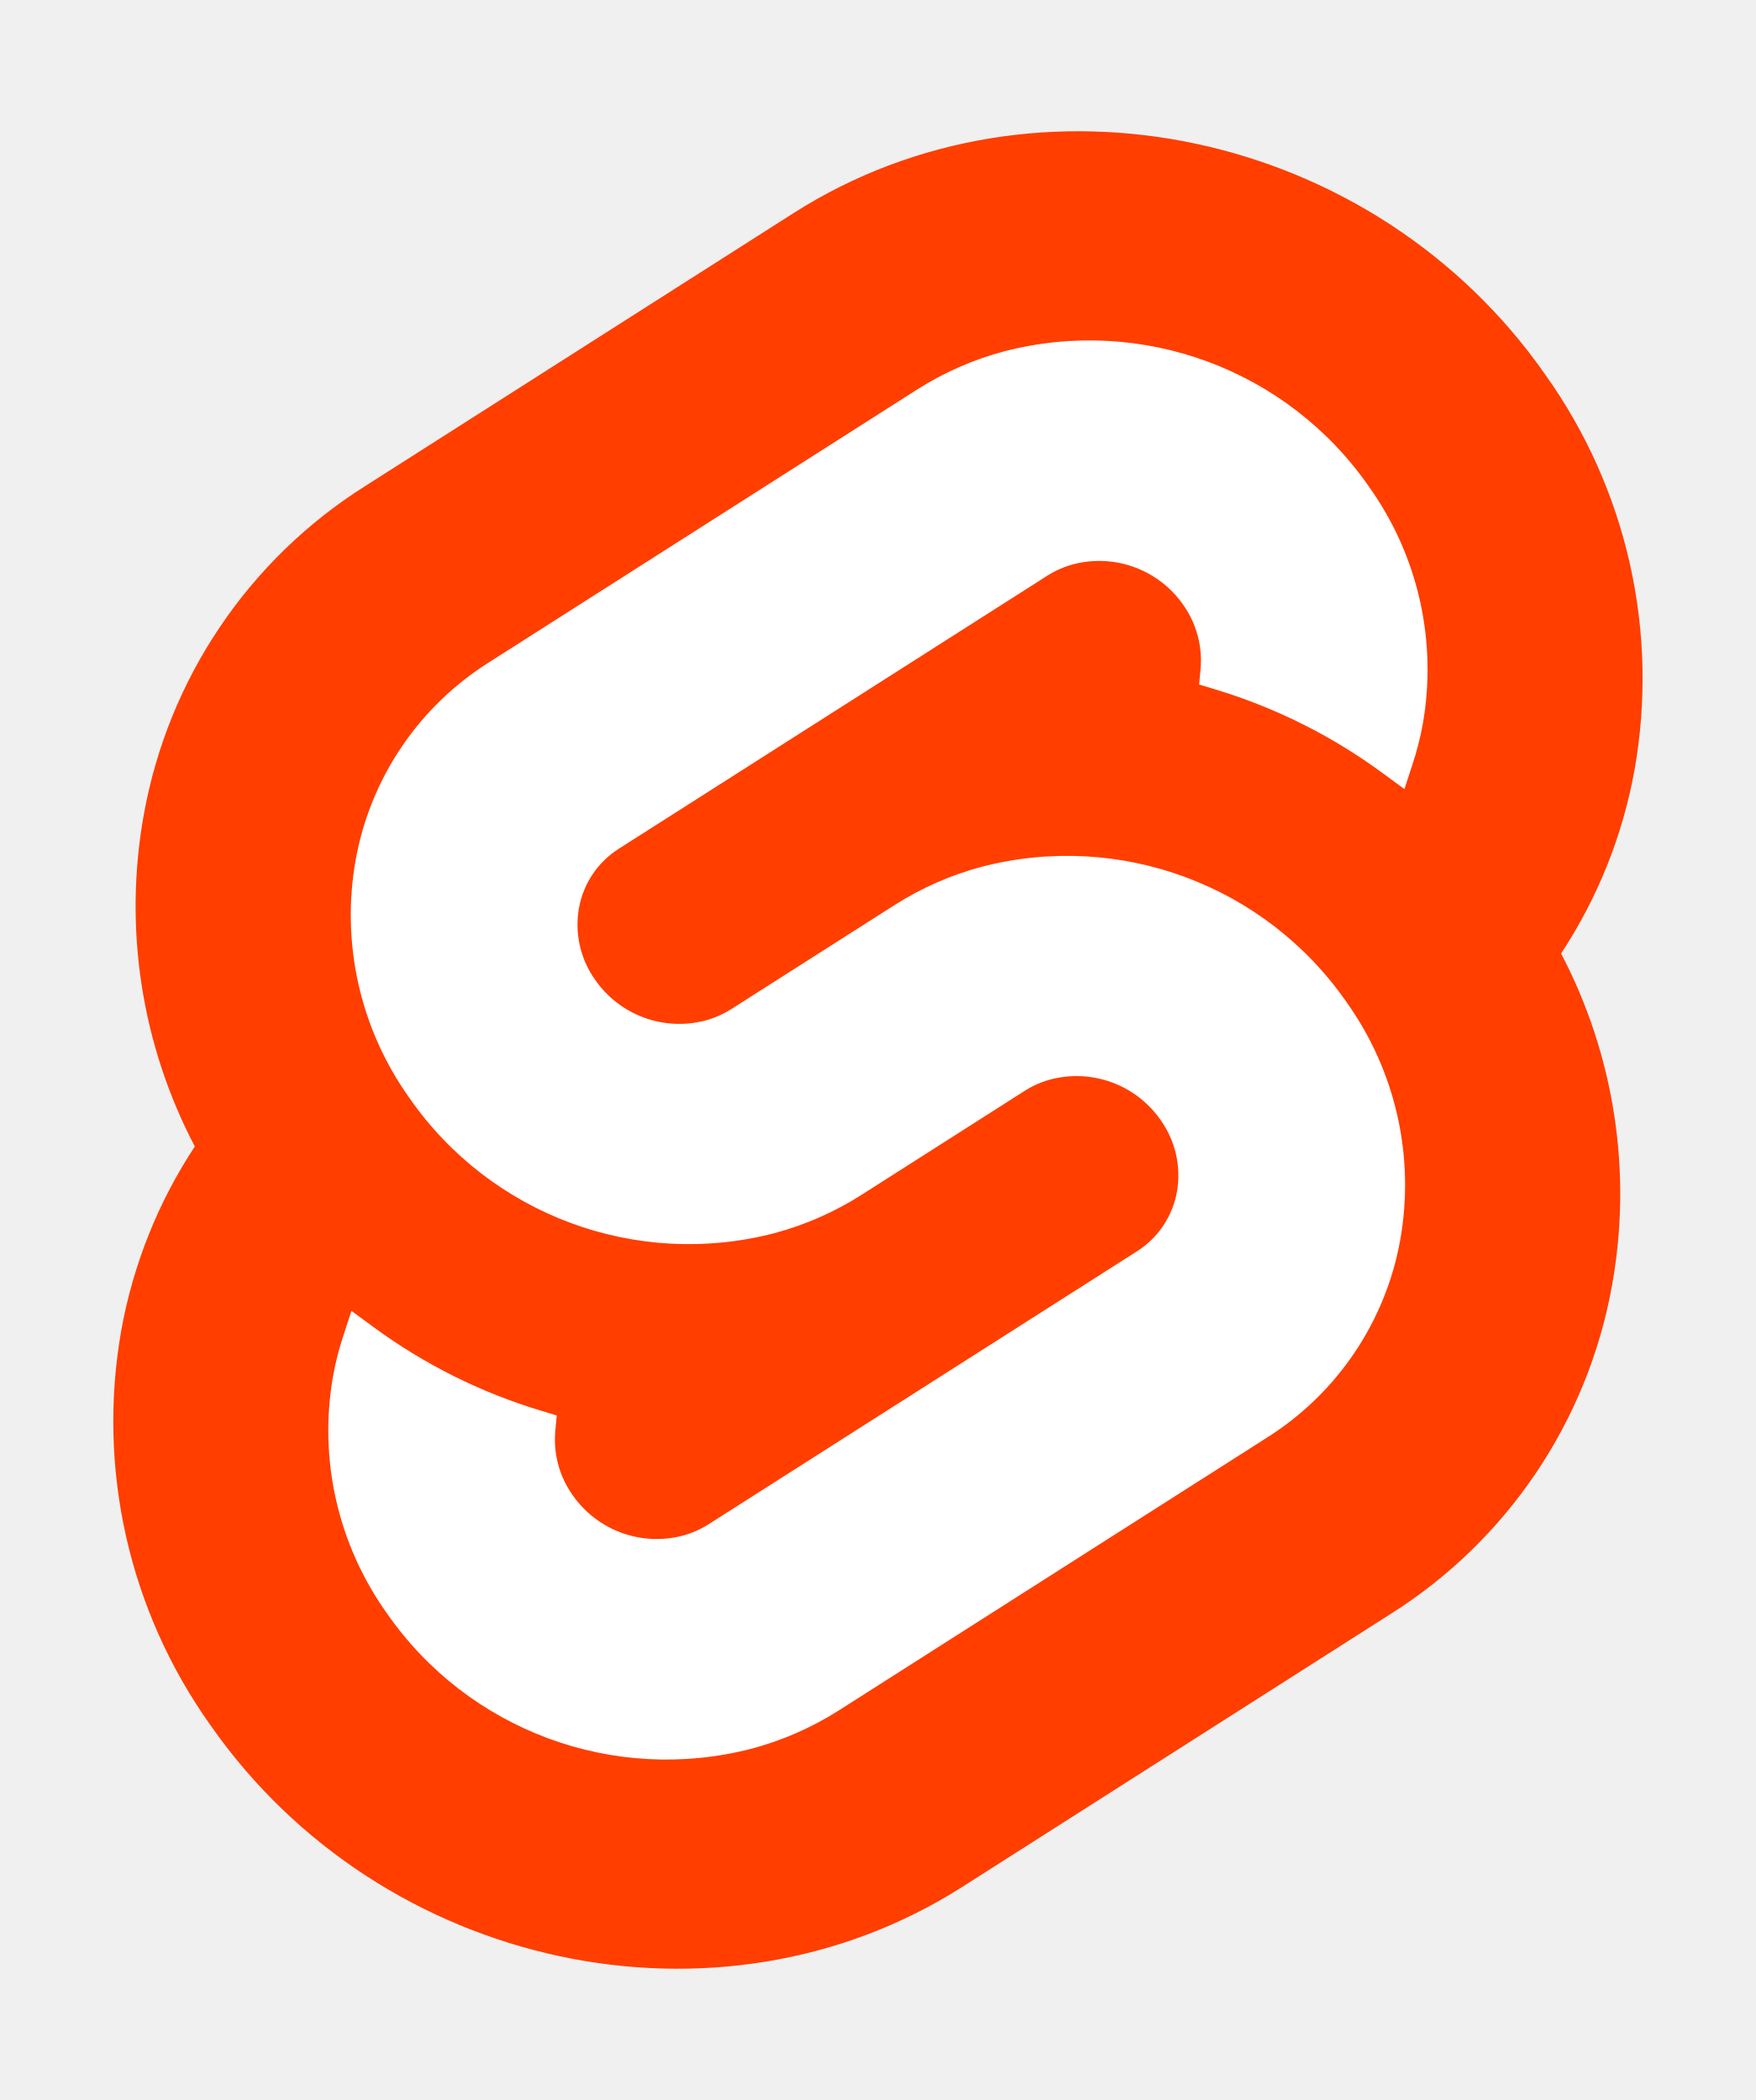
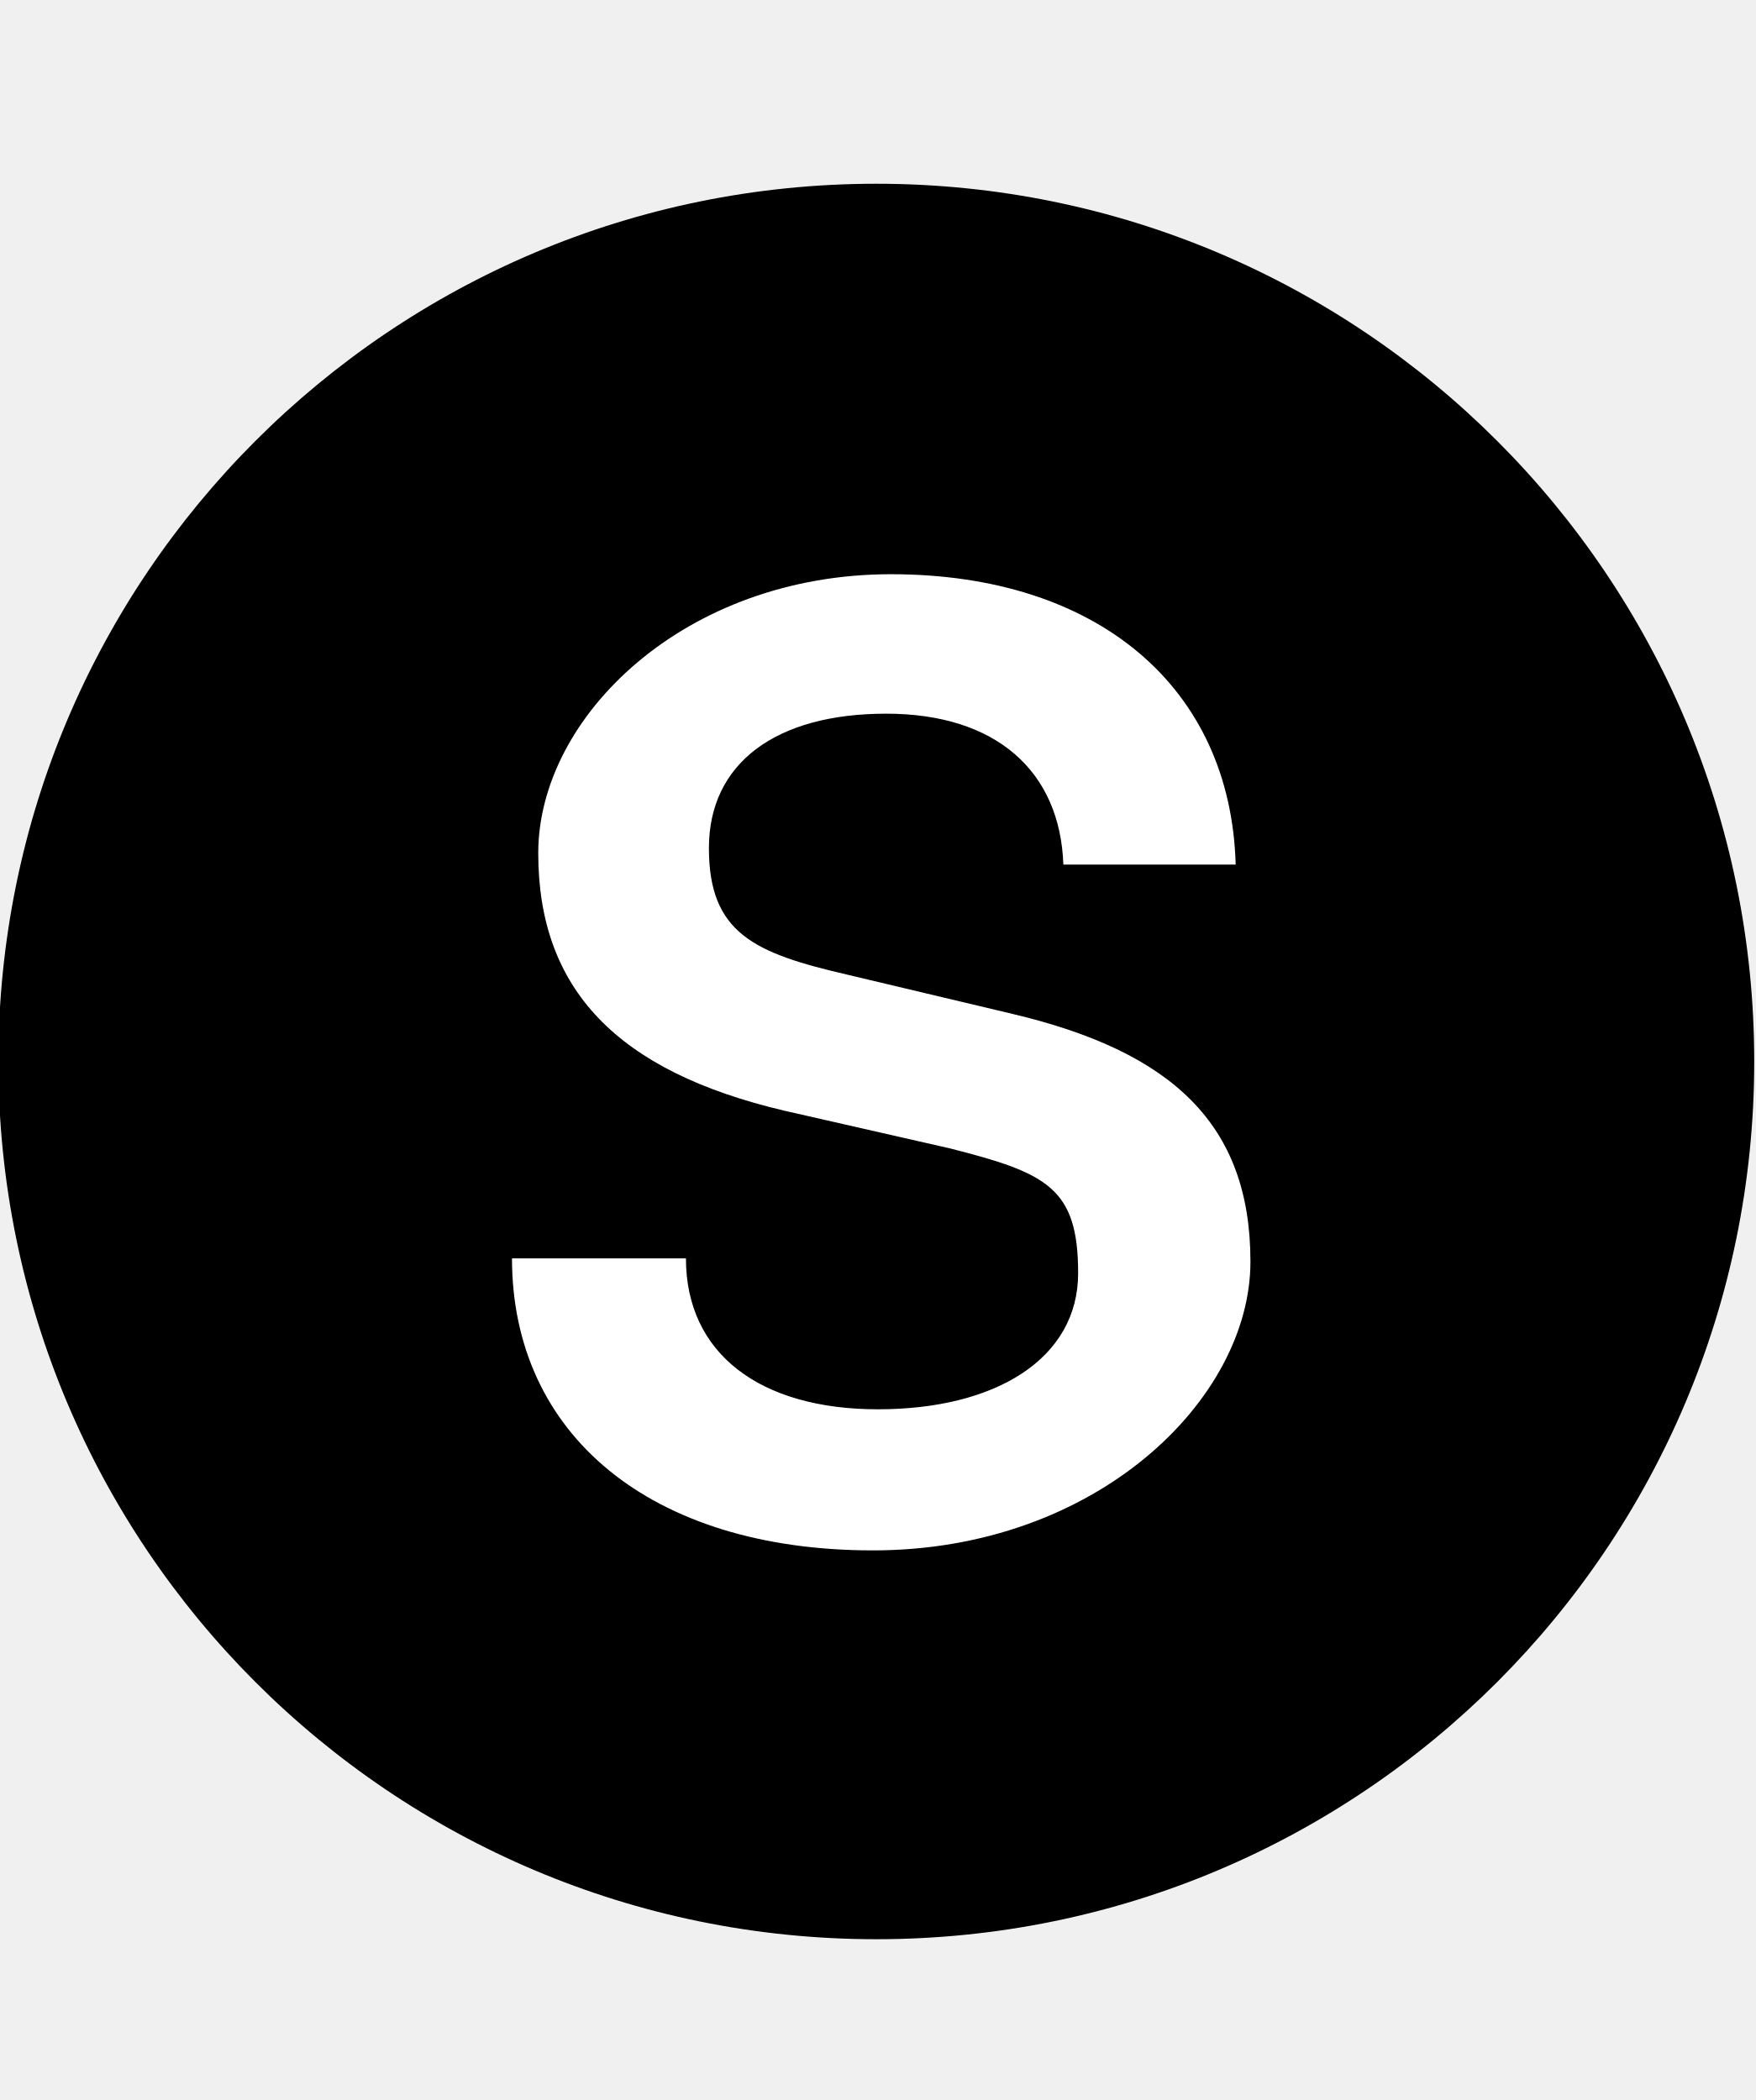
- <svg xmlns="http://www.w3.org/2000/svg" width="107" height="128" viewBox="0 0 107 128">
-   <path d="M94.157 22.819c-10.4-14.885-30.94-19.297-45.792-9.835L22.282 29.608A29.92 29.92 0 0 0 8.764 49.65a31.5 31.5 0 0 0 3.108 20.231 30 30 0 0 0-4.477 11.183 31.9 31.9 0 0 0 5.448 24.116c10.402 14.887 30.942 19.297 45.791 9.835l26.083-16.624A29.92 29.92 0 0 0 98.235 78.35a31.53 31.53 0 0 0-3.105-20.232 30 30 0 0 0 4.474-11.182 31.88 31.88 0 0 0-5.447-24.116" style="fill:#ff3e00" />
-   <path d="M45.817 106.582a20.72 20.72 0 0 1-22.237-8.243 19.17 19.17 0 0 1-3.277-14.503 18 18 0 0 1 .624-2.435l.49-1.498 1.337.981a33.6 33.6 0 0 0 10.203 5.098l.97.294-.09.968a5.85 5.85 0 0 0 1.052 3.878 6.24 6.24 0 0 0 6.695 2.485 5.8 5.8 0 0 0 1.603-.704L69.27 76.28a5.43 5.43 0 0 0 2.45-3.631 5.8 5.8 0 0 0-.987-4.371 6.24 6.24 0 0 0-6.698-2.487 5.7 5.7 0 0 0-1.6.704l-9.953 6.345a19 19 0 0 1-5.296 2.326 20.72 20.72 0 0 1-22.237-8.243 19.17 19.17 0 0 1-3.277-14.502 17.99 17.99 0 0 1 8.13-12.052l26.081-16.623a19 19 0 0 1 5.3-2.329 20.72 20.72 0 0 1 22.237 8.243 19.17 19.17 0 0 1 3.277 14.503 18 18 0 0 1-.624 2.435l-.49 1.498-1.337-.98a33.6 33.6 0 0 0-10.203-5.1l-.97-.294.09-.968a5.86 5.86 0 0 0-1.052-3.878 6.24 6.24 0 0 0-6.696-2.485 5.8 5.8 0 0 0-1.602.704L37.73 51.72a5.42 5.42 0 0 0-2.449 3.63 5.79 5.79 0 0 0 .986 4.372 6.24 6.24 0 0 0 6.698 2.486 5.8 5.8 0 0 0 1.602-.704l9.952-6.342a19 19 0 0 1 5.295-2.328 20.72 20.72 0 0 1 22.237 8.242 19.17 19.17 0 0 1 3.277 14.503 18 18 0 0 1-8.13 12.053l-26.081 16.622a19 19 0 0 1-5.3 2.328" style="fill:#fff" />
+ <svg xmlns="http://www.w3.org/2000/svg" id="Ebene_1" version="1.1" viewBox="0 0 107 128">
+   <defs>
+     <style>
+       .st0 {
+         fill: #fff;
+       }
+     </style>
+   </defs>
+   <circle cx="53.4" cy="64.7" r="53.5" />
+   <path class="st0" d="M41.8,76.7c0,5.8,4.5,9.2,11.7,9.2s12.2-3.1,12.2-8.3-1.9-6.1-7.8-7.6l-10.1-2.3c-10.2-2.4-15-7.4-15-15.7s8.9-17,21.5-17,20.7,6.9,21,17.7h-10.5c-.2-5.7-4.1-9.2-10.8-9.2s-10.8,3-10.8,8.2,2.8,6.4,8.4,7.7l10.1,2.4c9.7,2.3,14.5,6.7,14.5,15.1s-9.4,17.6-23,17.6-22-7.1-22-17.8h10.5Z" />
</svg>
